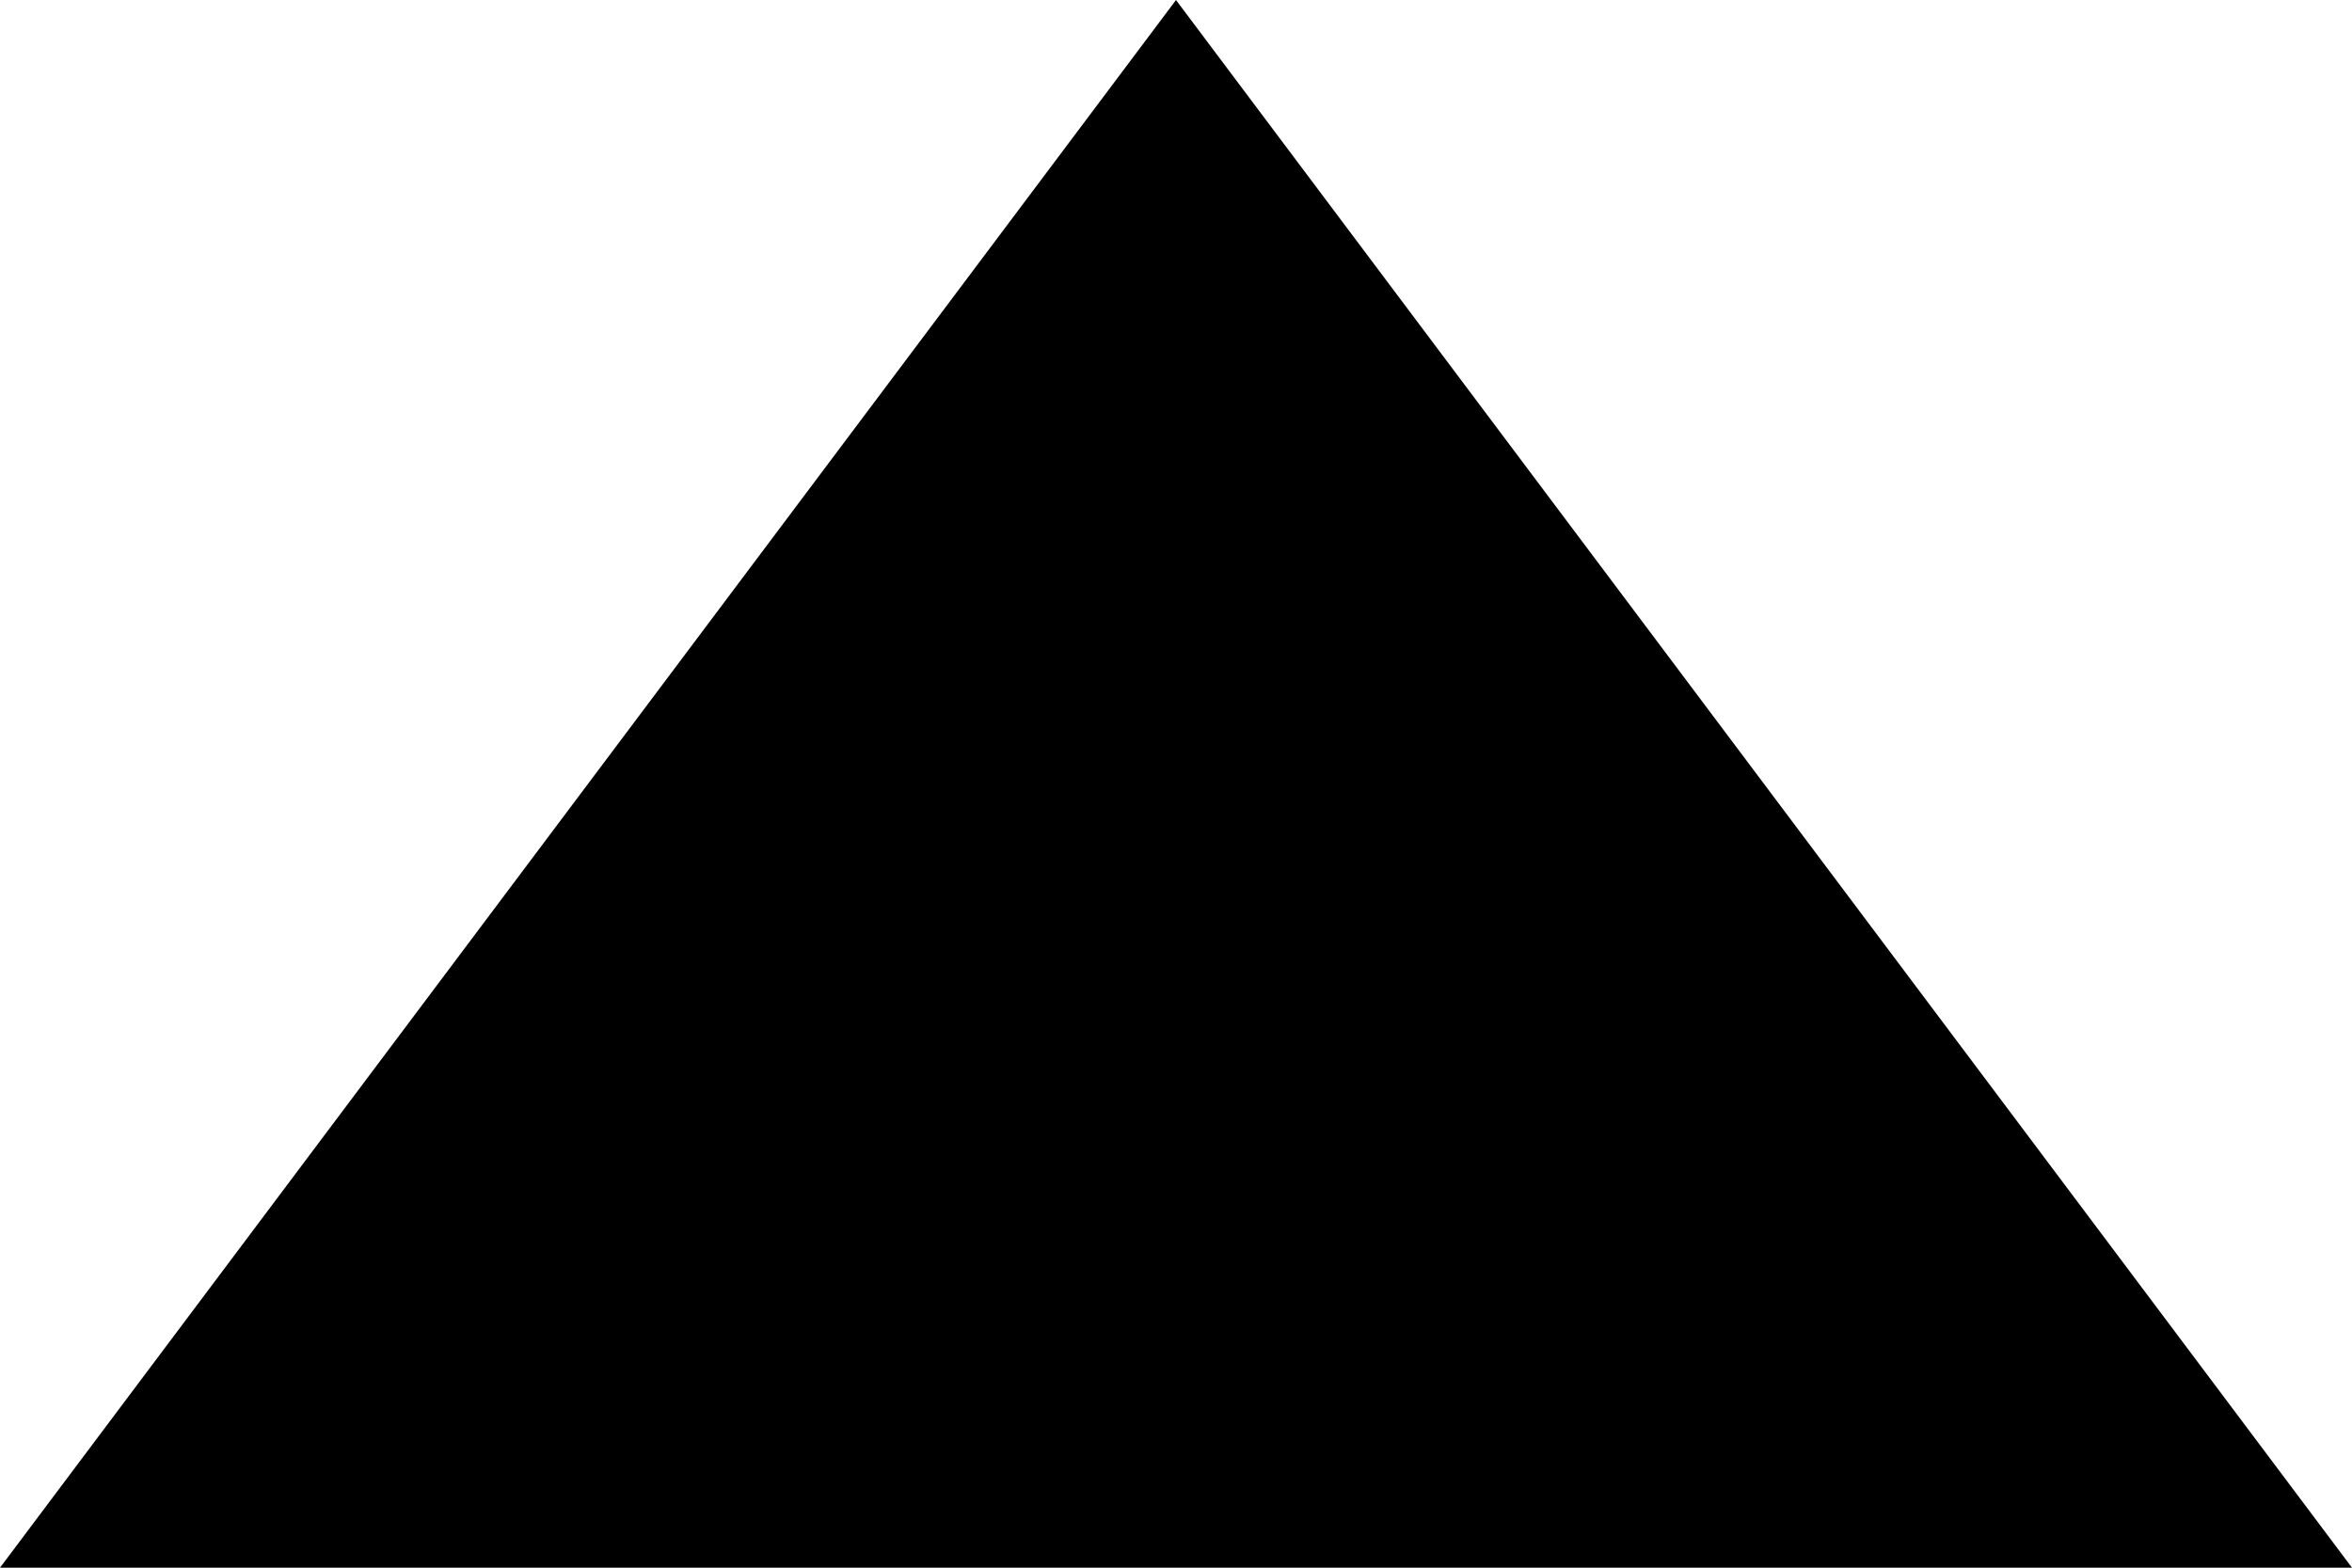
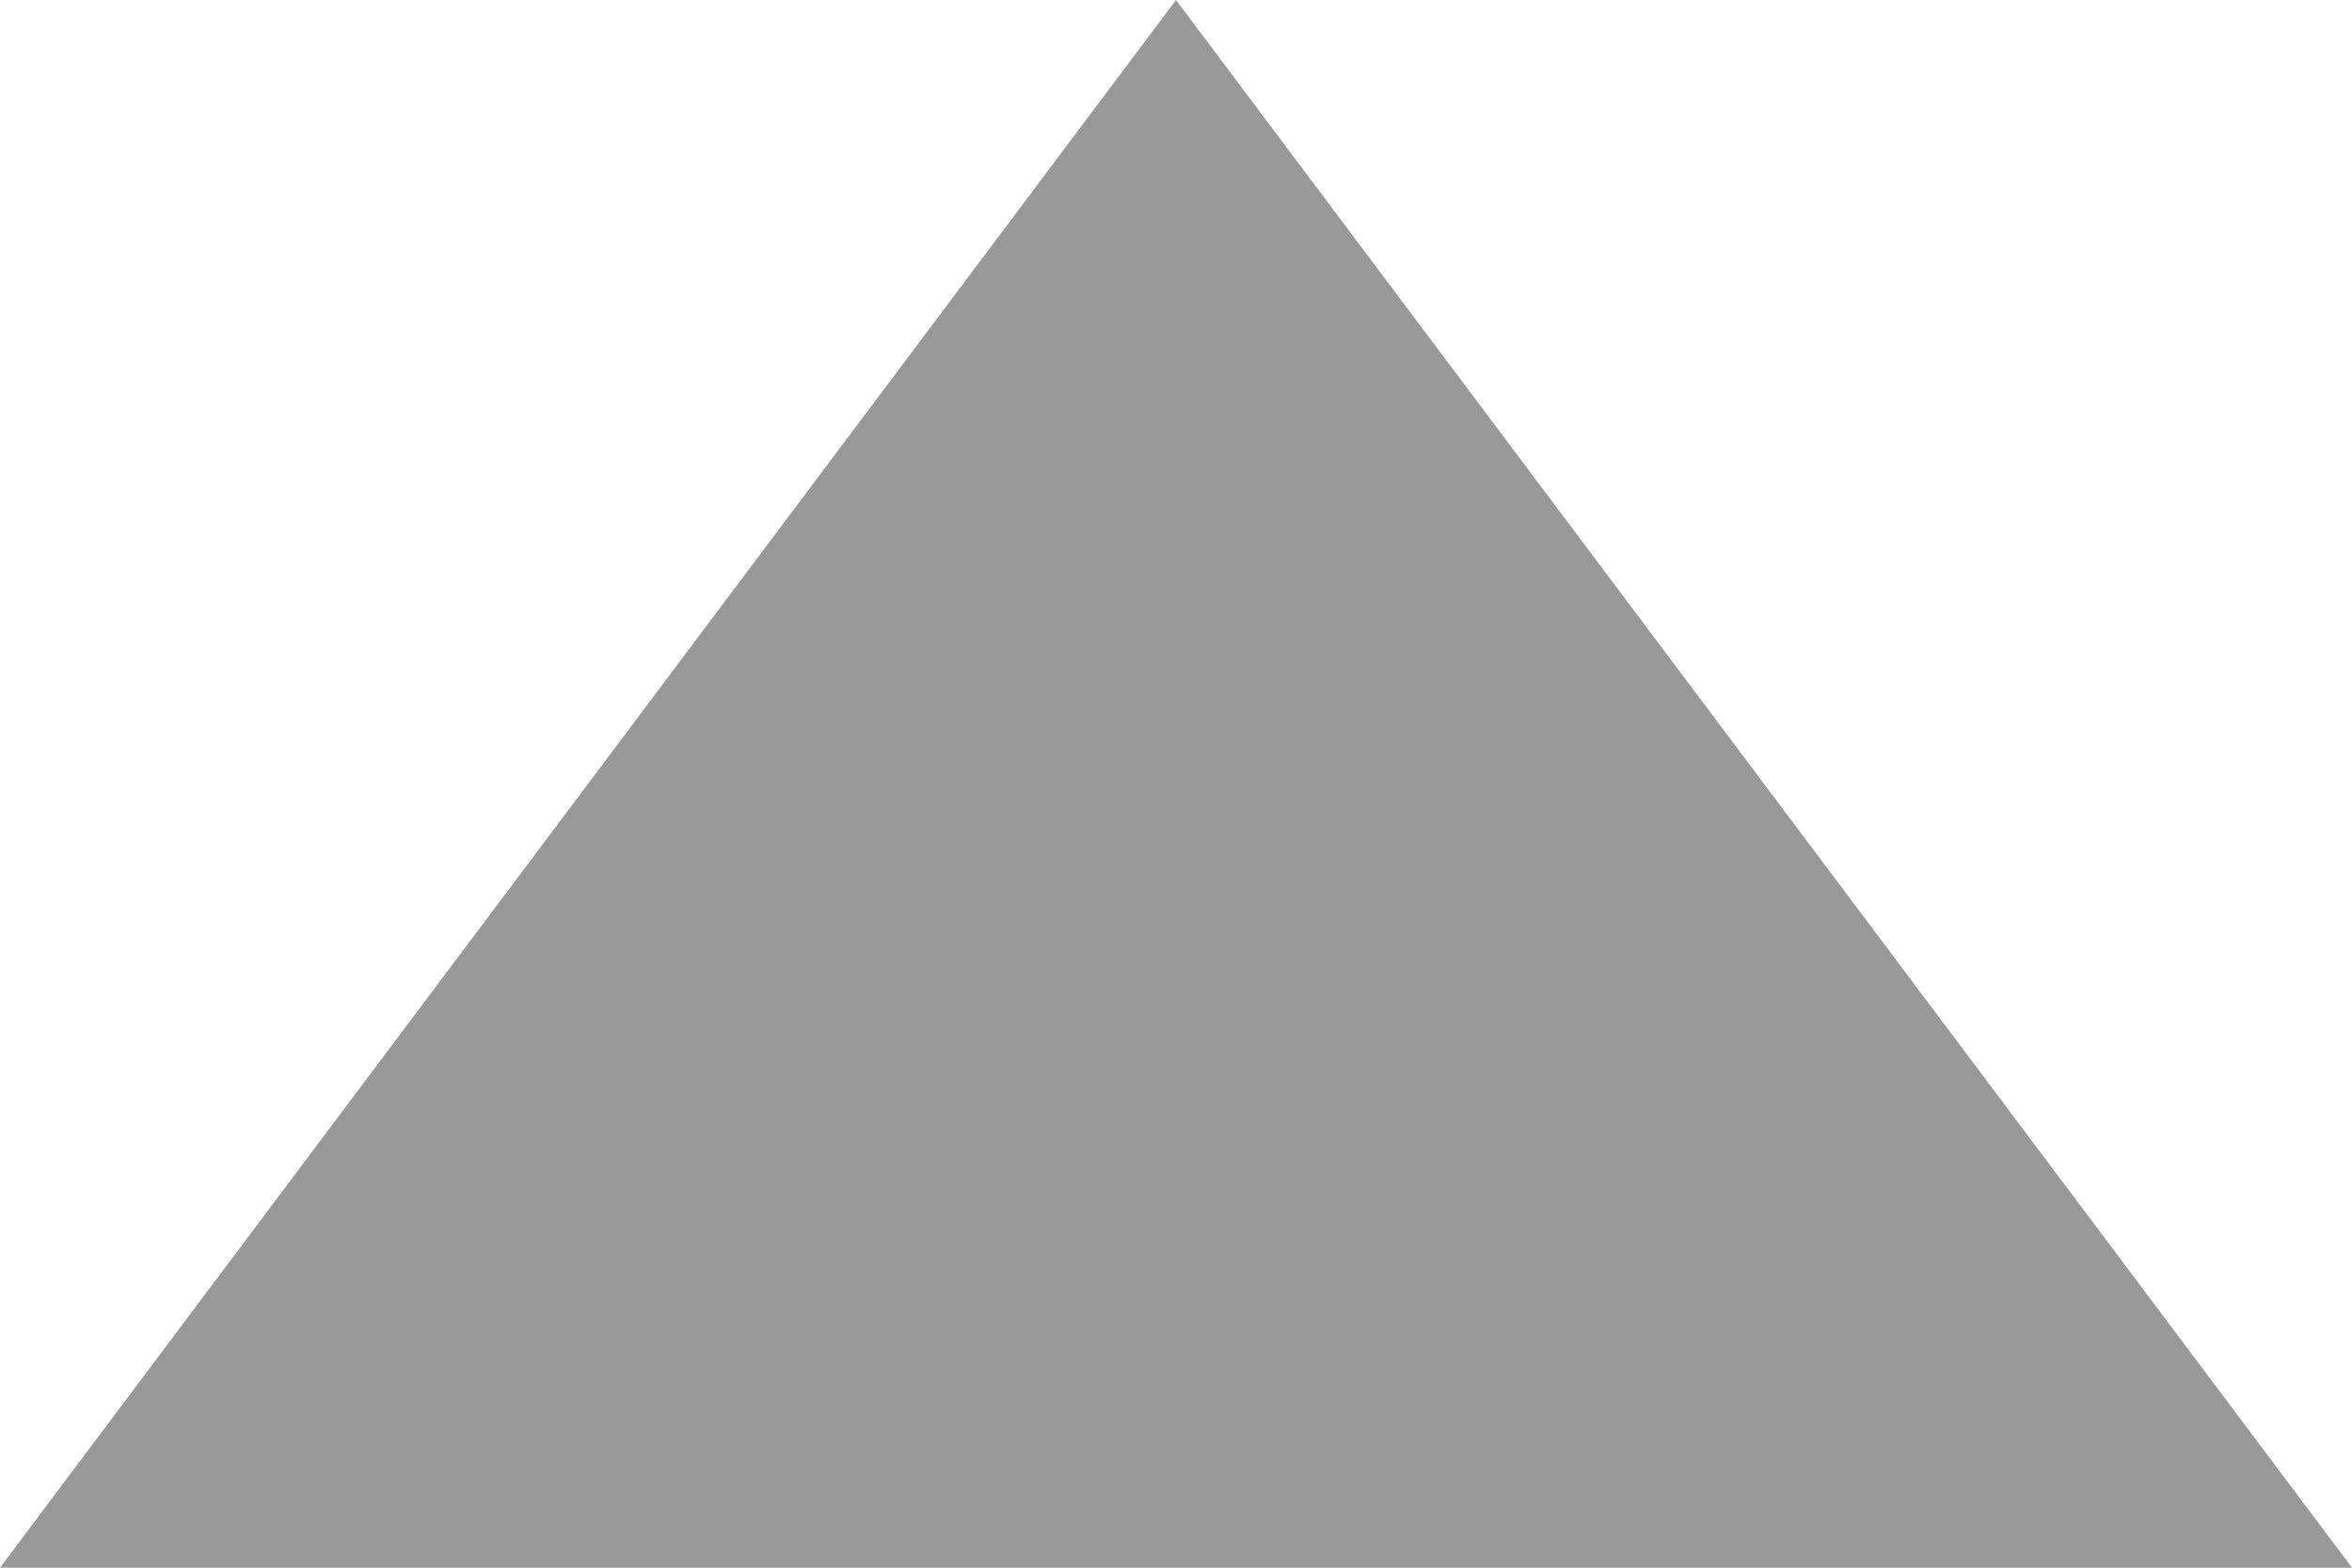
<svg xmlns="http://www.w3.org/2000/svg" width="6px" height="4px" viewBox="0 0 6 4" version="1.1">
  <defs />
  <g id="Icons" stroke="none" stroke-width="1" fill="none" fill-rule="evenodd">
-     <g id="Artboard-1" transform="translate(-921, -278)" fill="#000000">
+     <g id="Artboard-1" transform="translate(-921, -278)" fill="#999">
      <path d="M924,278 L927,282 L921,282 L924,278 Z" id="triangle-up" />
    </g>
  </g>
</svg>
